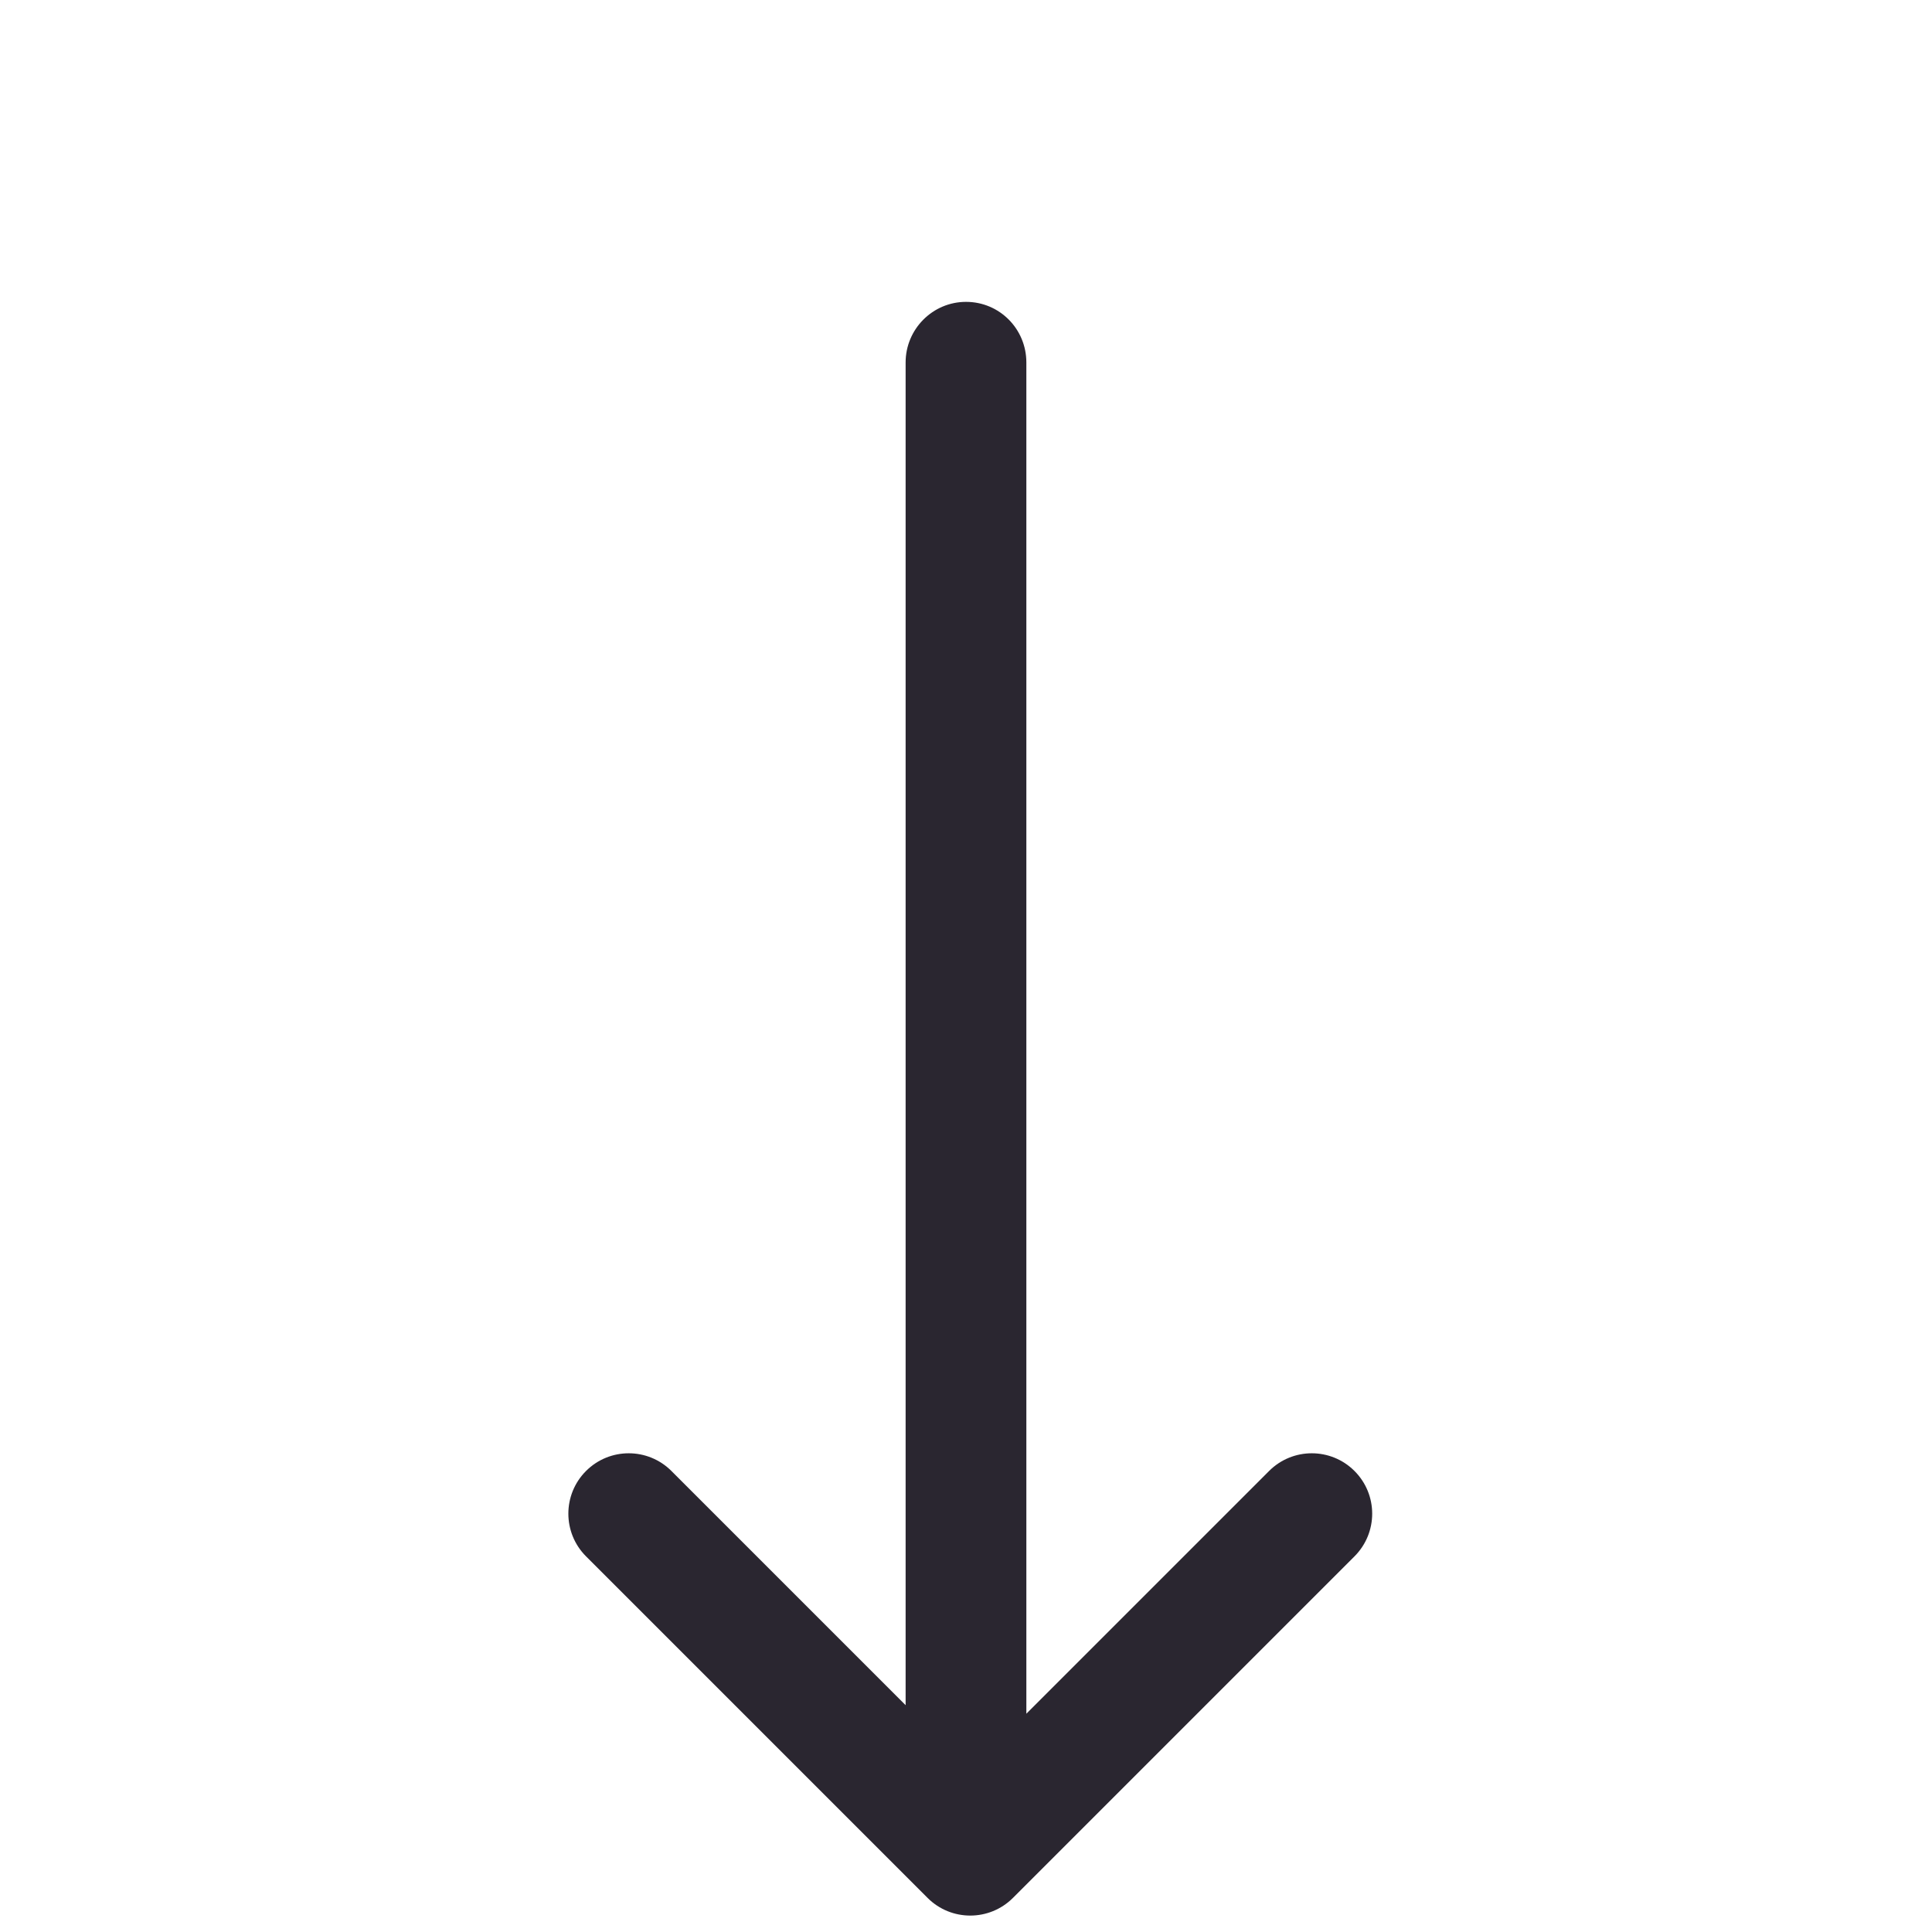
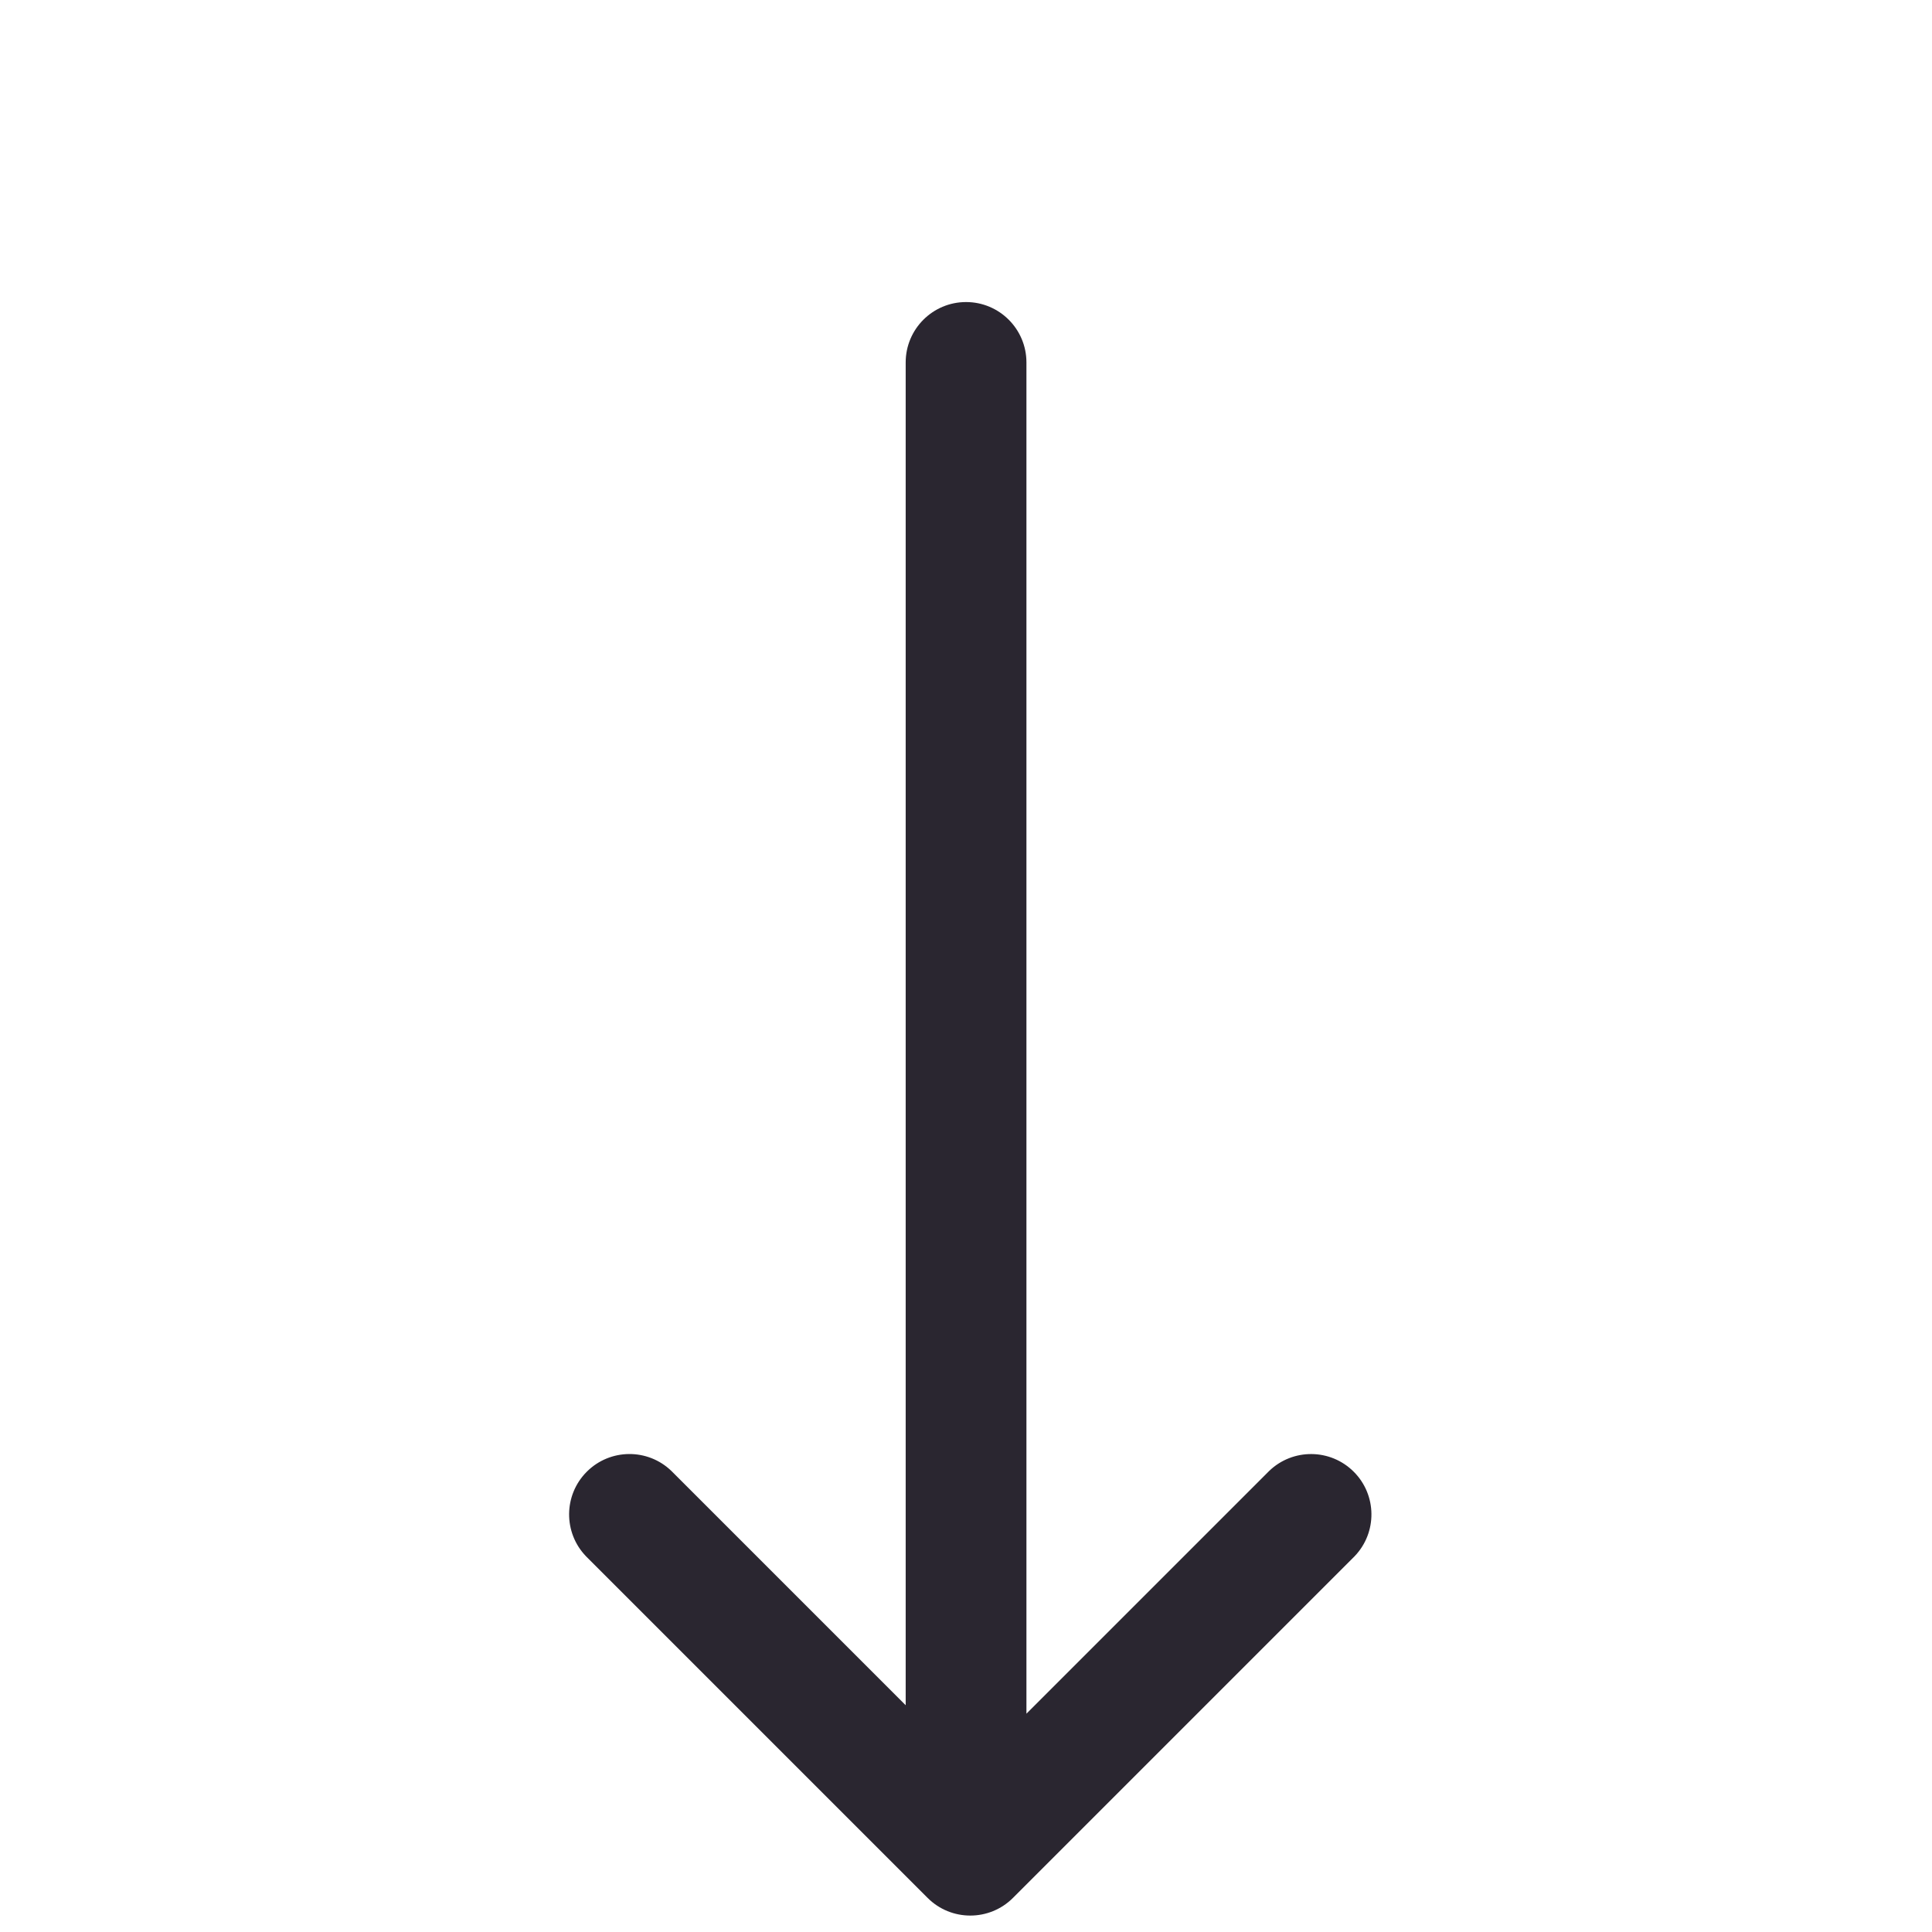
- <svg xmlns="http://www.w3.org/2000/svg" width="32px" height="32px" viewBox="0 0 32 32" version="1.1">
-   <defs />
-   <g id="Page-1" stroke="none" stroke-width="1" fill="none" fill-rule="evenodd">
-     <g id="arrow/4" fill="#2A2630">
-       <g id="Rectangle-348">
-         <path d="M9.506,25.991 L15.192,25.991 C15.745,25.991 16.192,26.439 16.192,26.991 C16.192,27.544 15.745,27.991 15.192,27.991 L7.192,27.991 C6.64,27.991 6.192,27.544 6.192,26.991 L6.192,18.991 C6.192,18.439 6.64,17.991 7.192,17.991 C7.745,17.991 8.192,18.439 8.192,18.991 L8.192,24.477 L23.918,8.751 C24.308,8.361 24.944,8.358 25.335,8.749 C25.728,9.142 25.724,9.773 25.332,10.165 L9.506,25.991 Z" transform="translate(16.14214, 18.14214) rotate(-45) translate(-16.14214, -18.14214) " />
-       </g>
-     </g>
-   </g>
+ <svg xmlns="http://www.w3.org/2000/svg" width="32" height="32" viewBox="0 0 32 32">
+   <path d="M17 28.385l4.02-4.02a1 1 0 0 1 1.415 1.413l-5.657 5.657a1 1 0 0 1-1.414 0l-5.657-5.657a1 1 0 0 1 1.414-1.414l3.88 3.88V6.003a1 1 0 0 1 2 0v22.38z" fill="#2A2630" fill-rule="evenodd" />
</svg>
